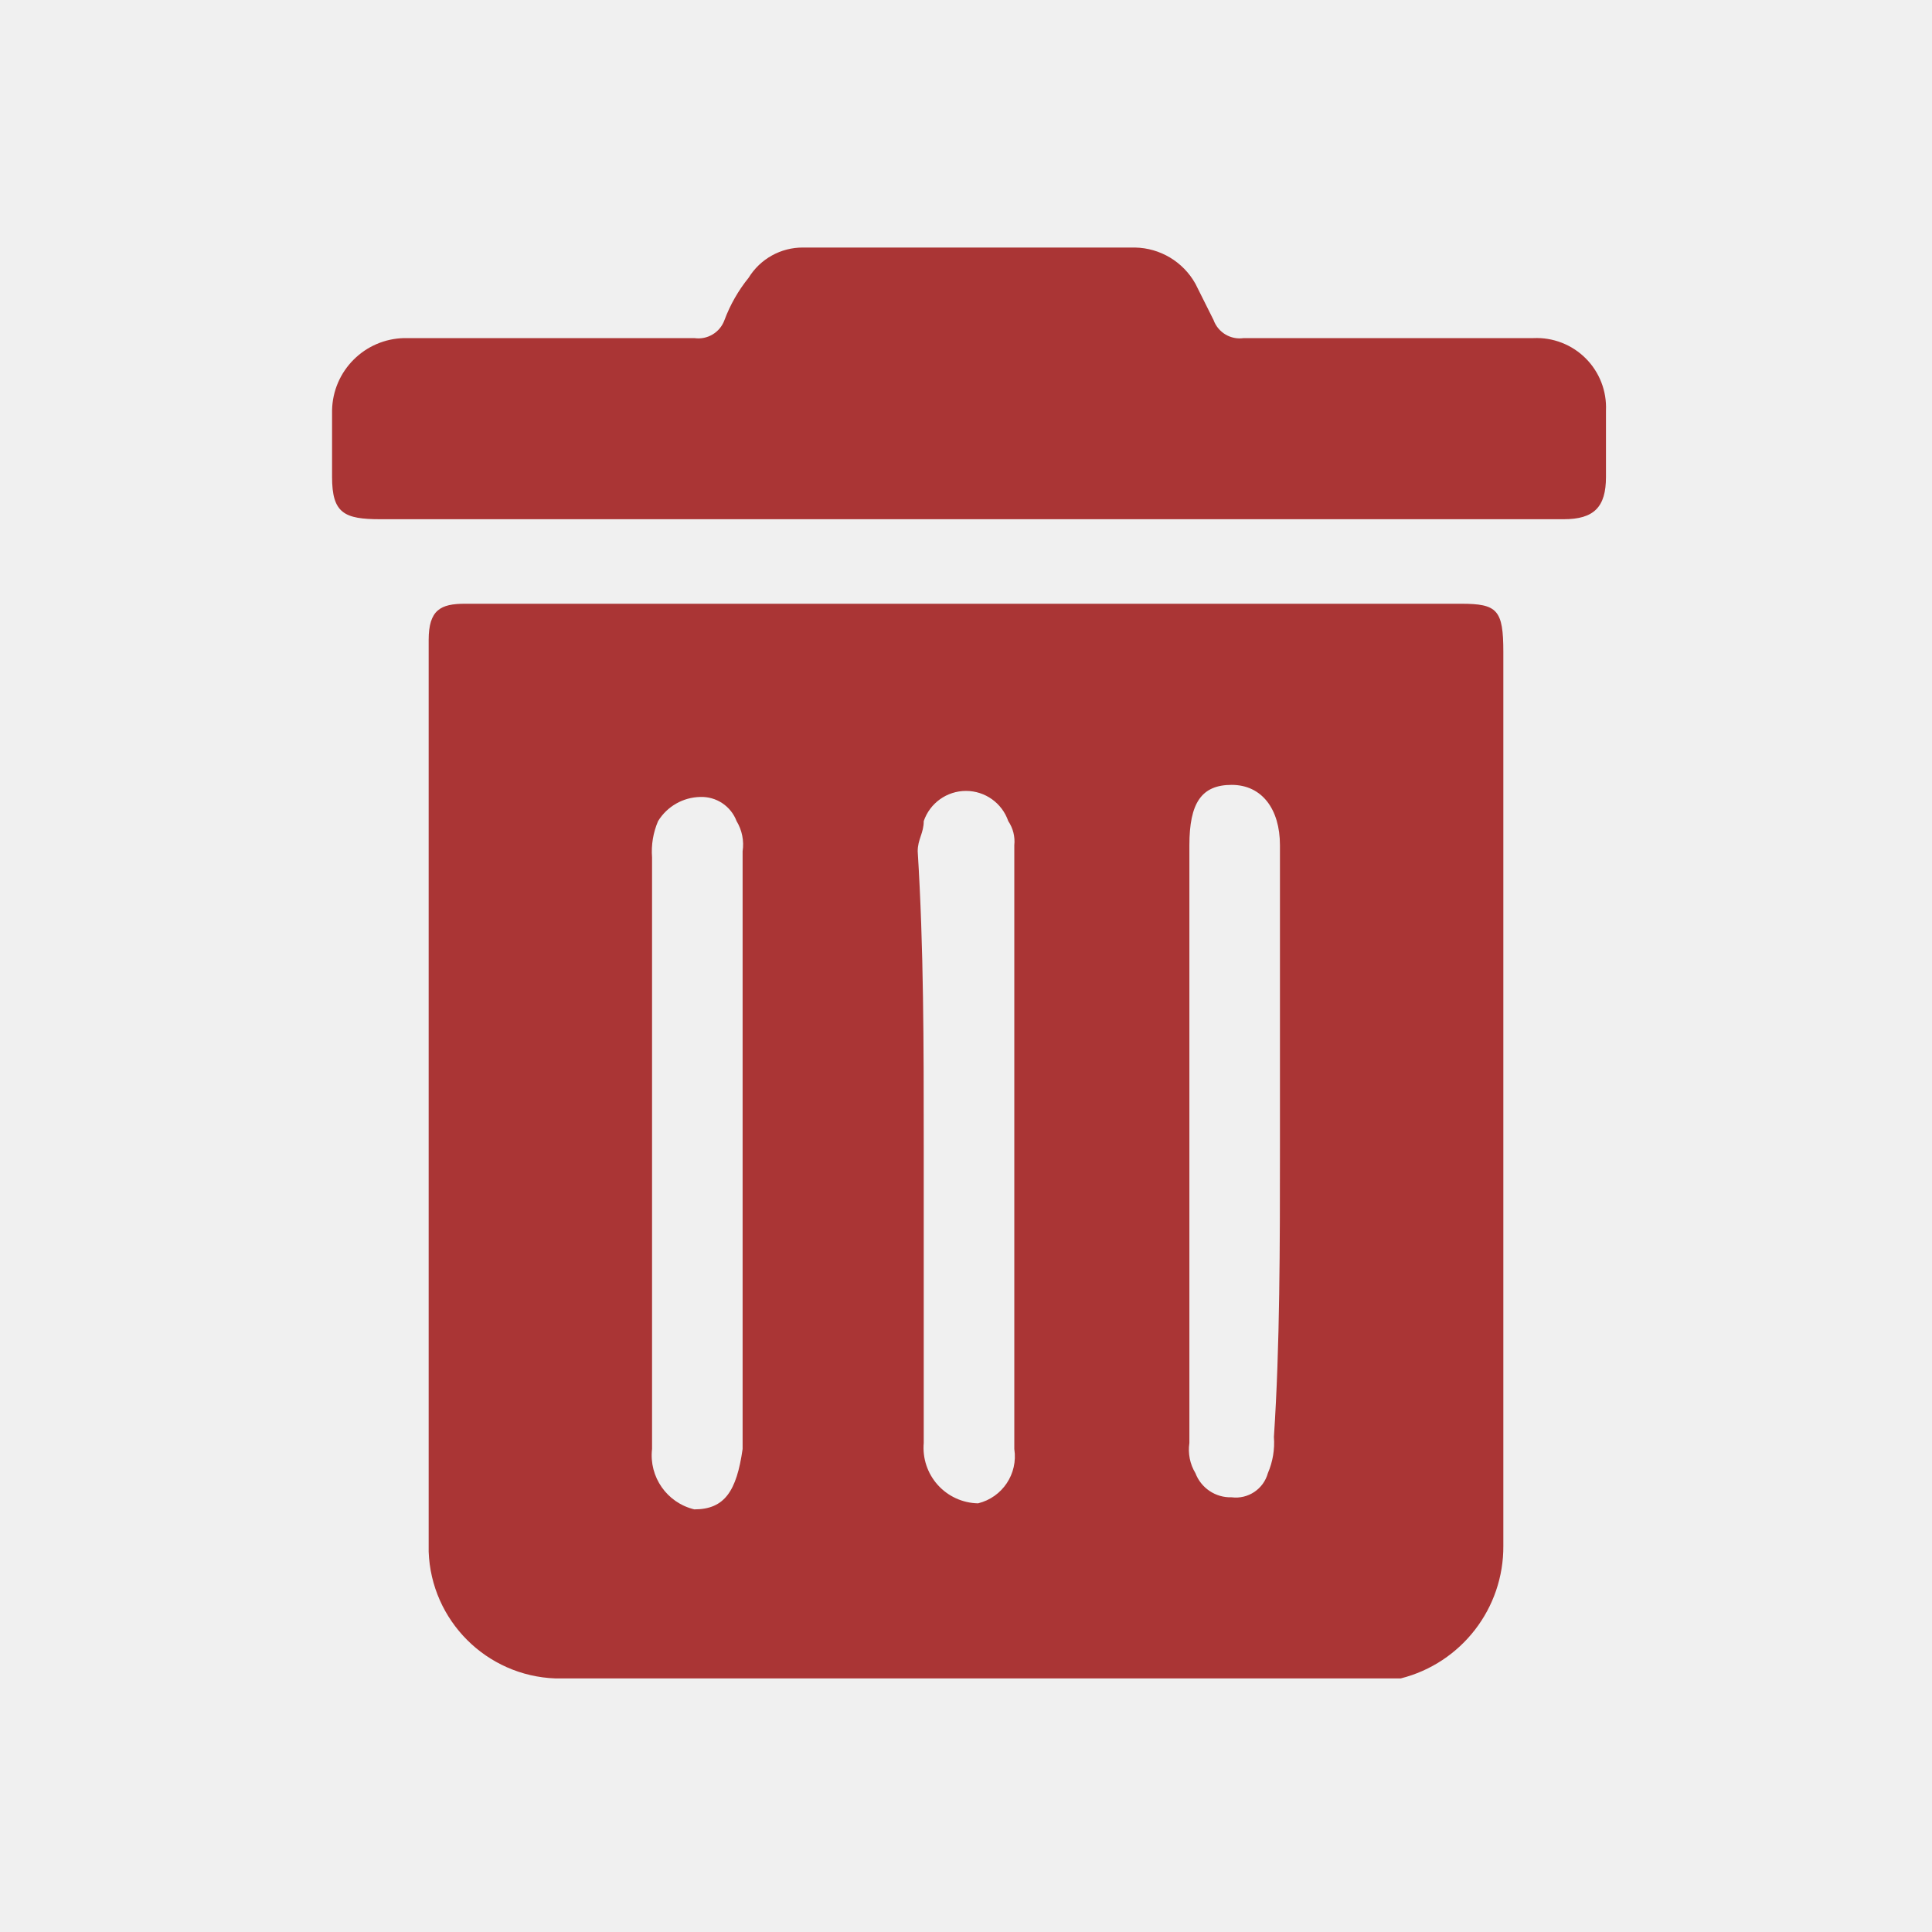
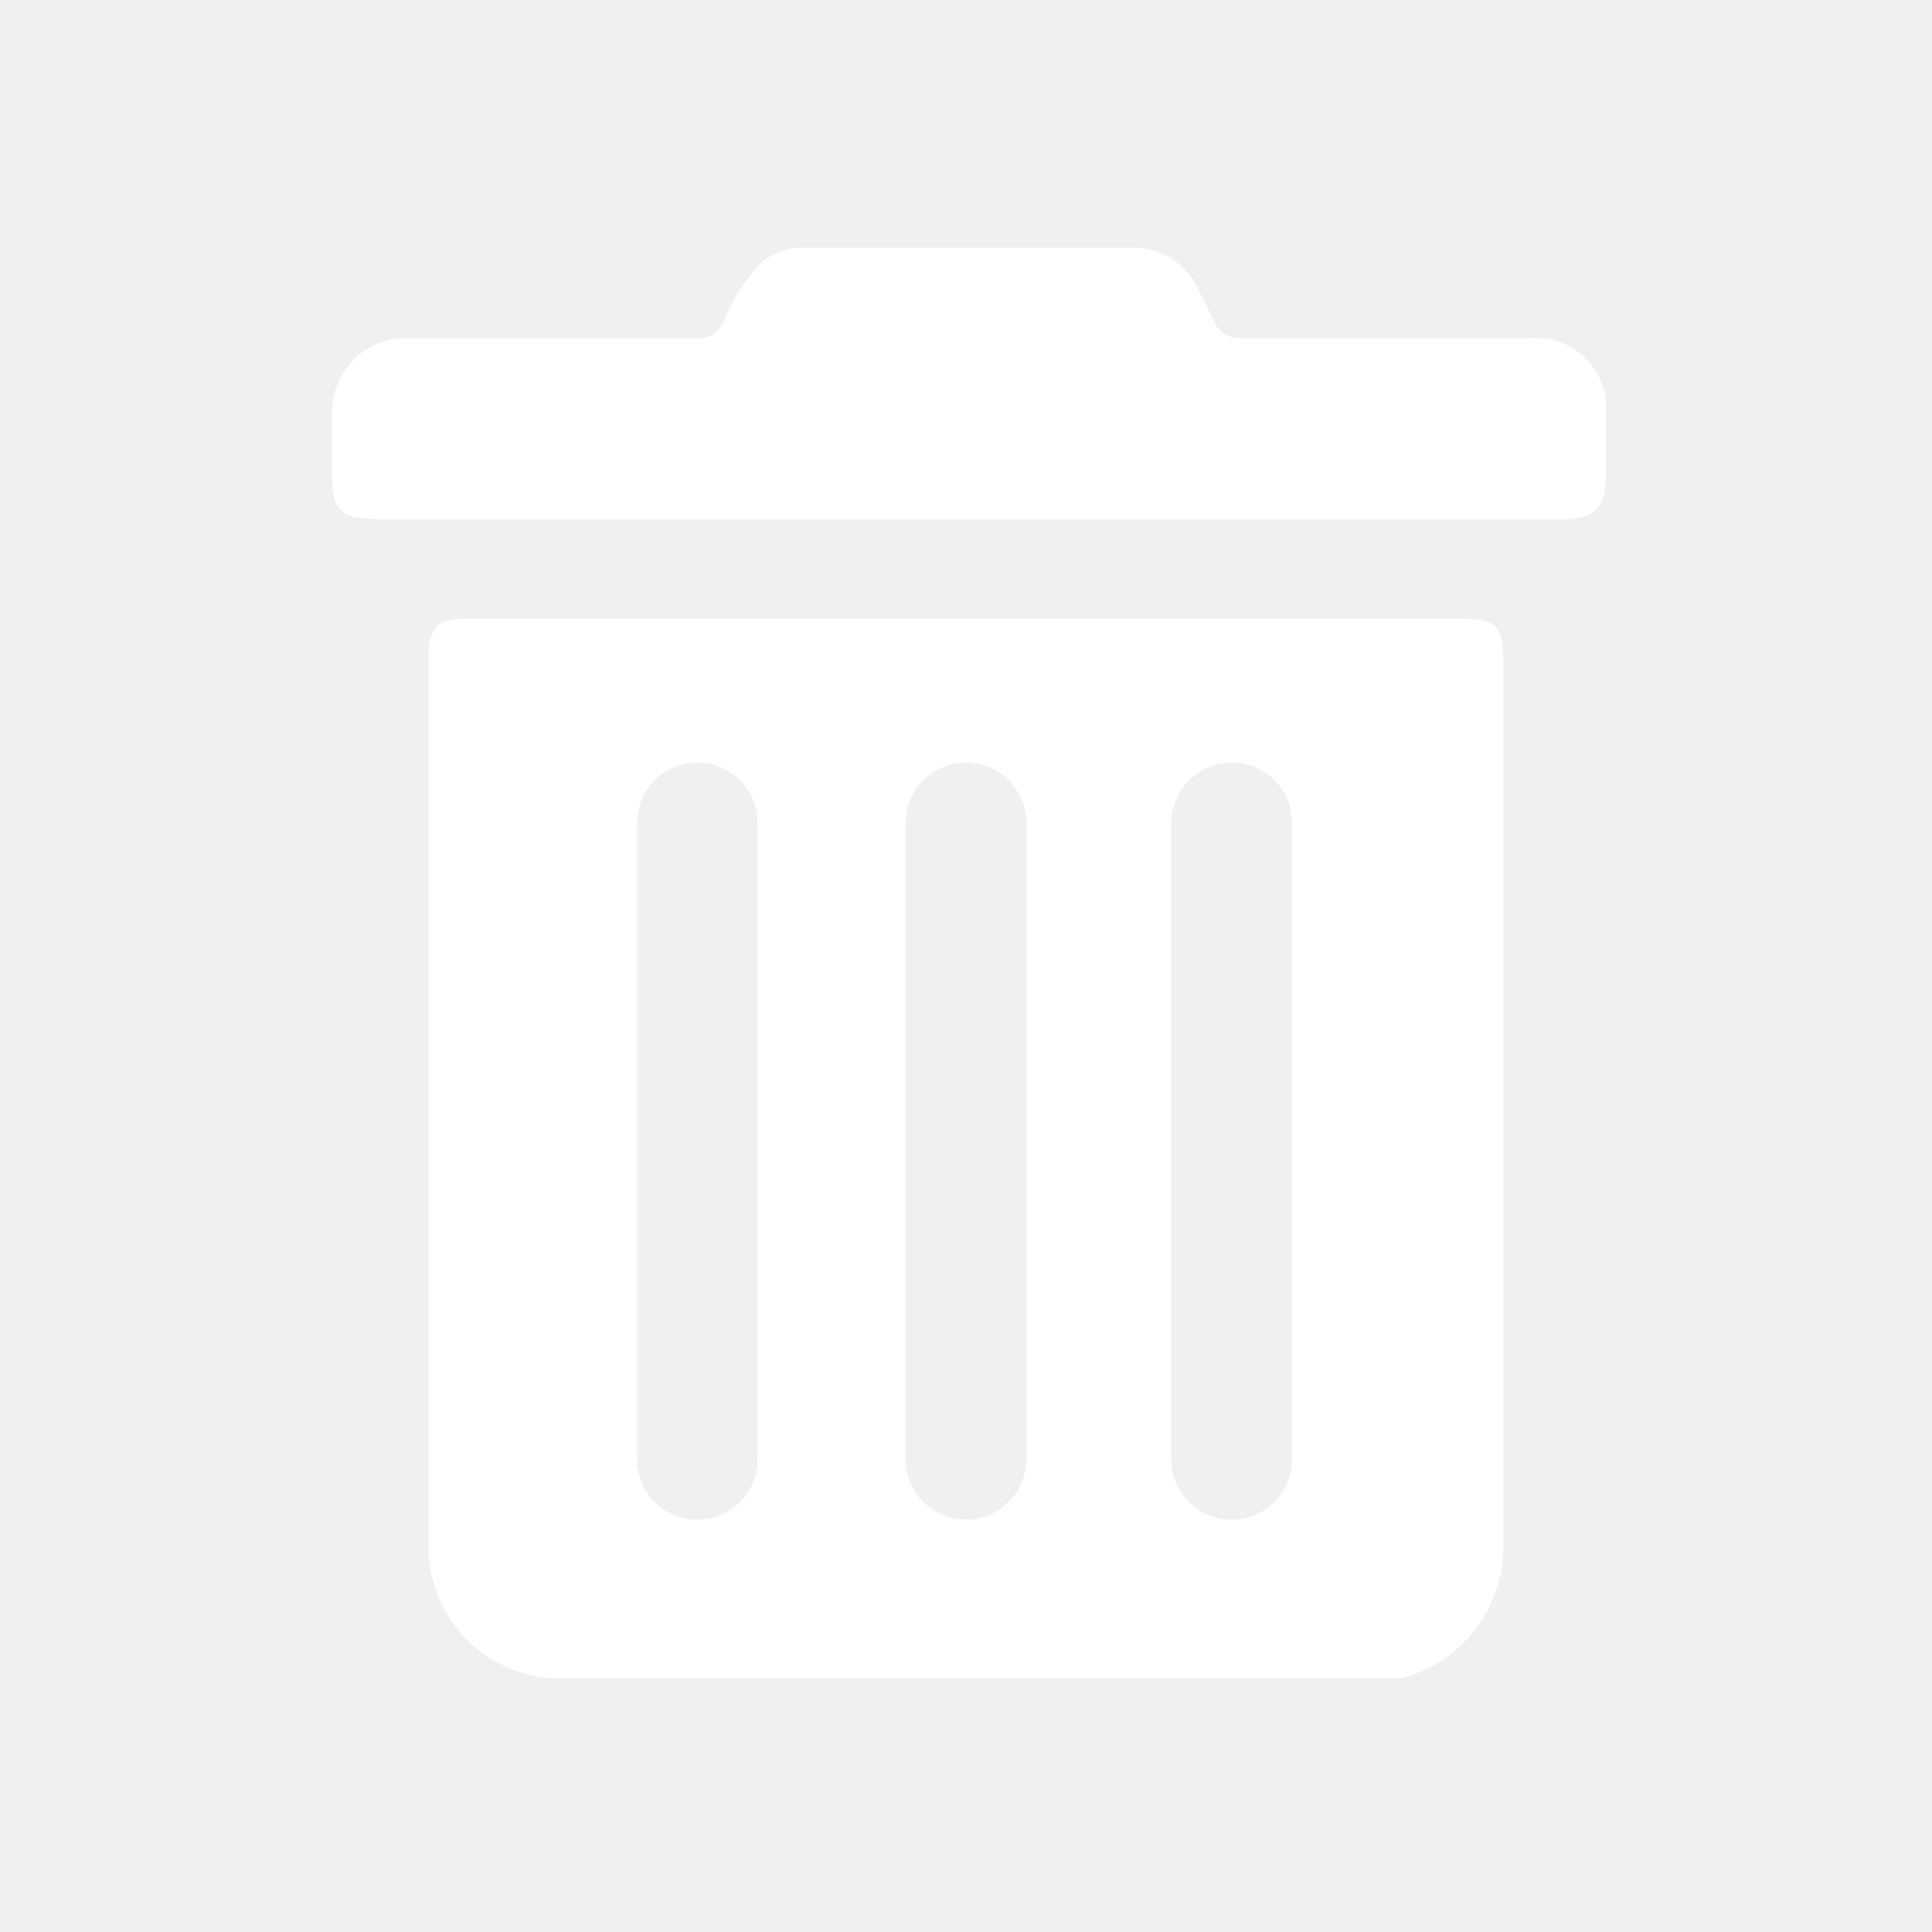
<svg xmlns="http://www.w3.org/2000/svg" viewBox="0 0 32 32">
-   <path d="m16 10h8.2c.6 0 .7.1.7.8v14.8a2.25 2.25 0 0 1 -1.7 2.2h-14a2.18 2.18 0 0 1 -2.1-2.1v-15.1c0-.5.2-.6.6-.6zm-5.2 9v5a.92.92 0 0 0 .7 1c.5 0 .7-.3.8-1v-9.9a.75.75 0 0 0 -.1-.5.62.62 0 0 0 -.6-.4.84.84 0 0 0 -.7.4 1.27 1.27 0 0 0 -.1.6zm4.5 0v4.9a.92.92 0 0 0 .9 1 .8.8 0 0 0 .6-.9v-10a.6.6 0 0 0 -.1-.4.74.74 0 0 0 -1.4 0c0 .2-.1.3-.1.5.1 1.6.1 3.2.1 4.9zm5.9 0v-5c0-.6-.3-1-.8-1s-.7.3-.7 1v9.9a.75.75 0 0 0 .1.5.62.62 0 0 0 .6.4.55.55 0 0 0 .6-.4 1.27 1.27 0 0 0 .1-.6c.1-1.5.1-3.2.1-4.8zm-5.2-10.4h-9.7c-.6 0-.8-.1-.8-.7v-1.1a1.22 1.22 0 0 1 1.2-1.2h4.8a.46.46 0 0 0 .5-.3 2.51 2.51 0 0 1 .4-.7 1.05 1.05 0 0 1 .9-.5h5.5a1.17 1.17 0 0 1 1 .6l.3.6a.46.46 0 0 0 .5.3h4.8a1.15 1.15 0 0 1 1.2 1.2v1.1c0 .5-.2.7-.7.7z" fill="#aa3535" />
+   <filter id="a" color-interpolation-filters="sRGB" filterUnits="userSpaceOnUse" height="23.7" width="21.11" x="5.5" y="4.1">
+     <feFlood flood-color="#fff" result="bg" />
+     <feBlend in="SourceGraphic" in2="bg" />
+   </filter>
+   <mask id="b" height="23.7" maskUnits="userSpaceOnUse" width="21.11" x="5.5" y="4.1">
+     <g filter="url(#a)">
+       <path d="m20.4 13.63v10.54" fill="none" stroke="#000" stroke-linecap="round" stroke-miterlimit="10" stroke-width="2" />
+       <path d="m16 13.63v10.54" fill="none" stroke="#000" stroke-linecap="round" stroke-miterlimit="10" stroke-width="2" />
+       <path d="m11.55 13.63v10.54" fill="none" stroke="#000" stroke-linecap="round" stroke-miterlimit="10" stroke-width="2" />
+     </g>
+   </mask>
+   <g mask="url(#b)">
+     <path d="m16 10.25h8.2c.6 0 .7.1.7.8v14.55a2.25 2.25 0 0 1 -1.7 2.2h-14a2.18 2.18 0 0 1 -2.1-2.1v-14.85c0-.5.2-.6.6-.6zm0-1.65h-9.7c-.6 0-.8-.1-.8-.7v-1.1a1.22 1.22 0 0 1 1.2-1.2h4.8a.46.46 0 0 0 .5-.3 2.51 2.51 0 0 1 .4-.7 1.05 1.05 0 0 1 .9-.5h5.5a1.17 1.17 0 0 1 1 .6l.3.6a.46.46 0 0 0 .5.3h4.8a1.15 1.15 0 0 1 1.2 1.2v1.1c0 .5-.2.7-.7.7z" fill="#fff" />
+   </g>
</svg>
